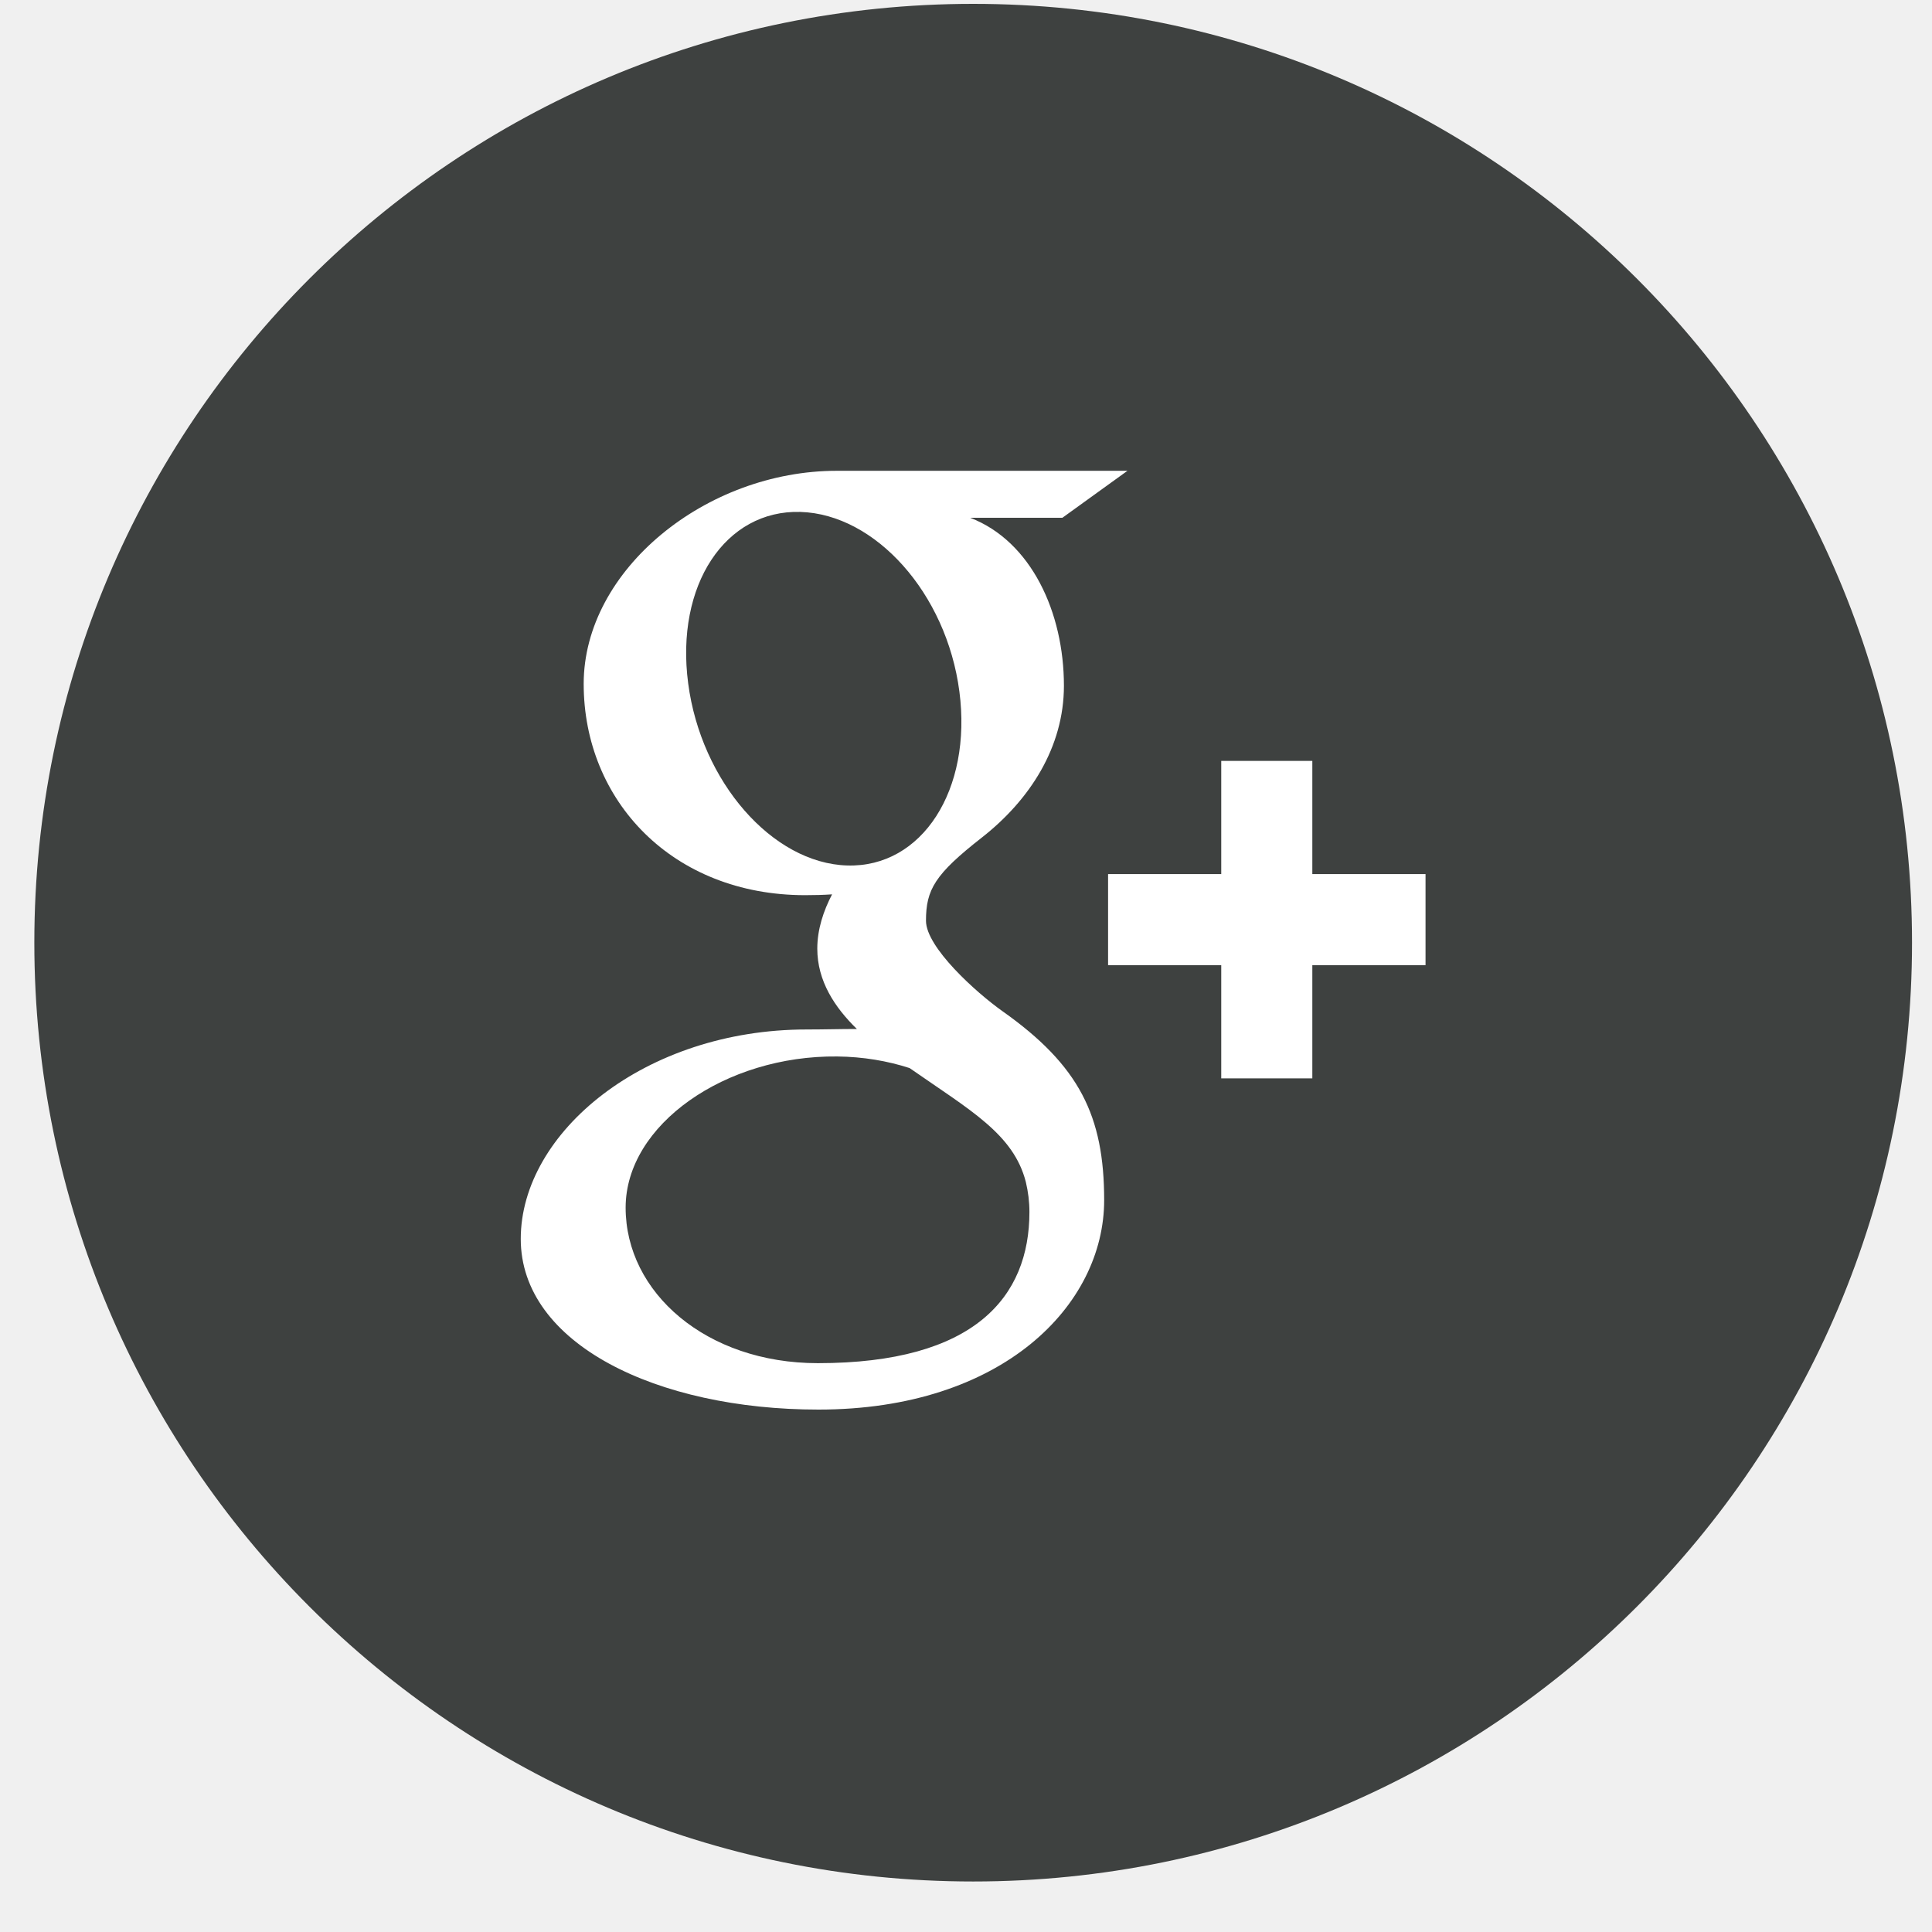
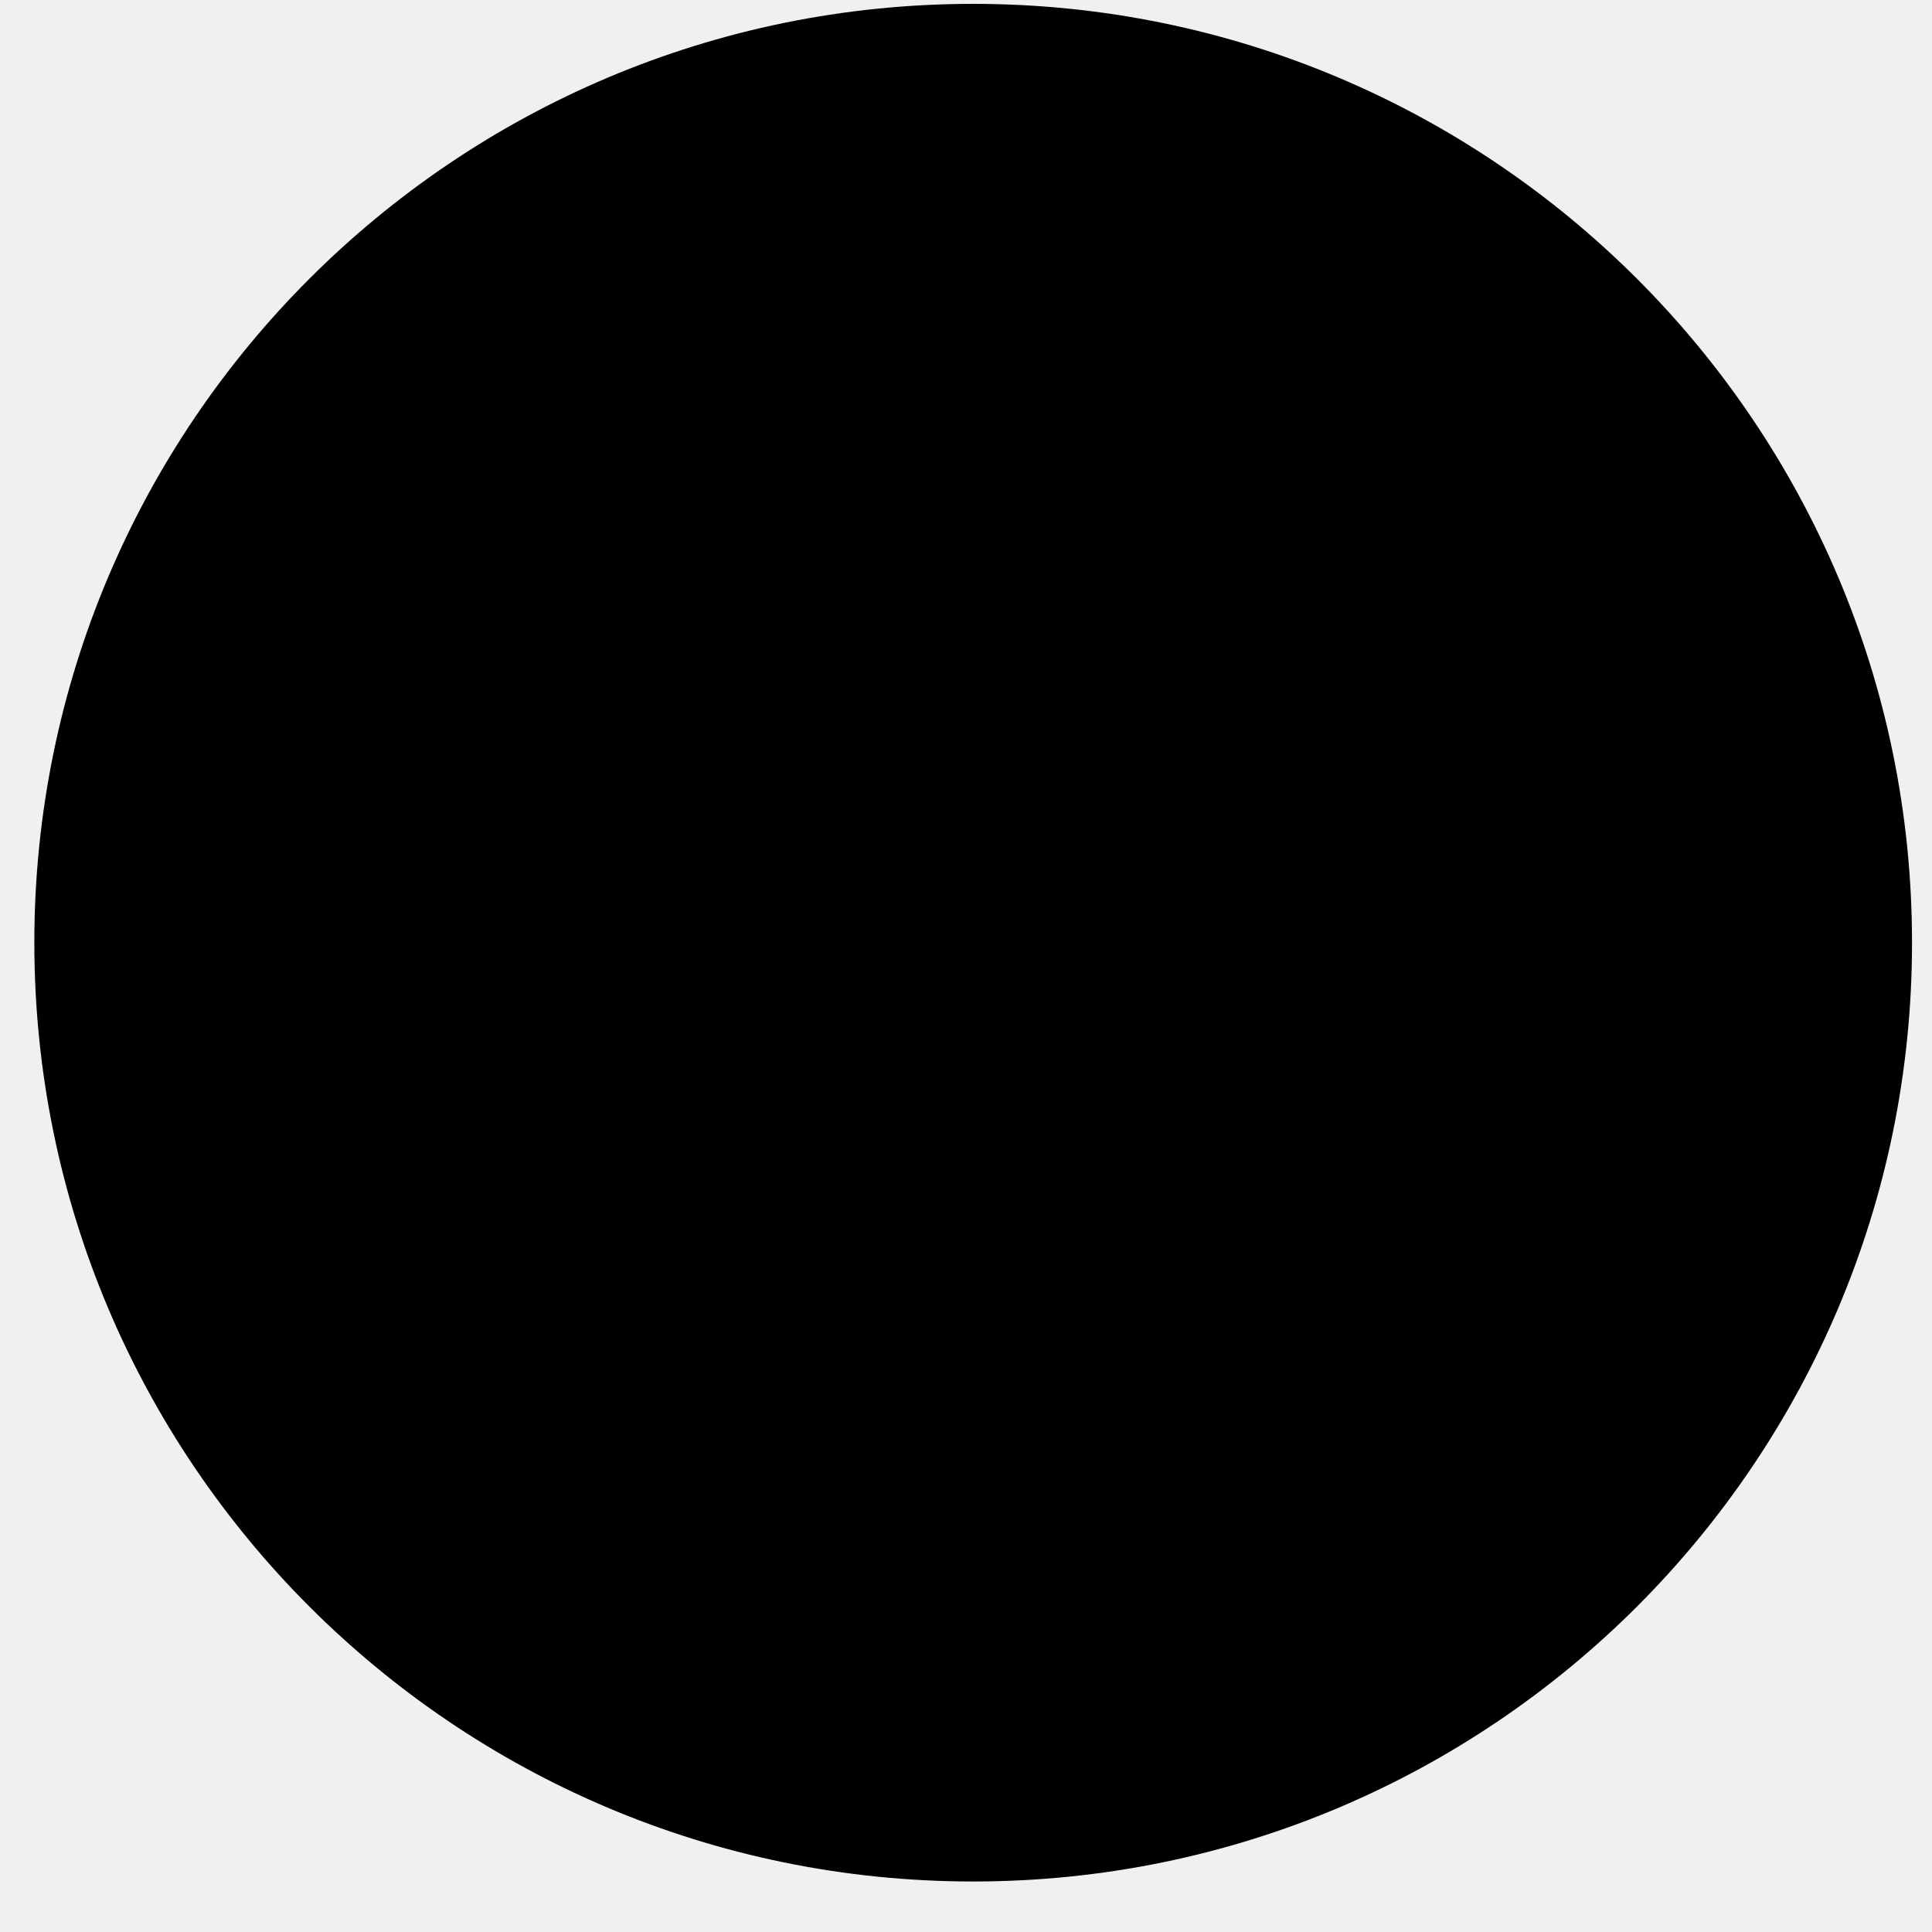
- <svg xmlns="http://www.w3.org/2000/svg" width="35px" height="35px" viewBox="0 0 35 35" version="1.1">
-   <defs />
-   <g stroke="none" stroke-width="1" fill="none" fill-rule="evenodd">
-     <g id="Google+">
-       <path d="M17.63,34.085 C27.024,34.085 34.638,26.47 34.638,17.077 C34.638,7.684 27.024,0.07 17.63,0.07 C8.237,0.07 0.622,7.684 0.622,17.077 C0.622,26.47 8.237,34.085 17.63,34.085" id="Fill-176" fill="#3E4140" />
-       <path d="M25.825,15.835 L23.774,15.835 L23.774,13.784 L22.124,13.784 L22.124,15.835 L20.074,15.835 L20.074,17.485 L22.124,17.485 L22.124,19.536 L23.774,19.536 L23.774,17.485 L25.825,17.485 L25.825,15.835 L25.825,15.835 Z M18.161,18.319 C17.685,17.982 16.775,17.162 16.775,16.68 C16.775,16.115 16.937,15.838 17.786,15.174 C18.657,14.492 19.274,13.535 19.274,12.423 C19.274,11.098 18.684,9.807 17.576,9.38 L19.246,9.38 L20.425,8.529 L15.157,8.529 C12.796,8.529 10.574,10.318 10.574,12.389 C10.574,14.507 12.184,16.217 14.586,16.217 C14.753,16.217 14.915,16.213 15.074,16.202 C14.918,16.5 14.806,16.837 14.806,17.185 C14.806,17.774 15.123,18.251 15.523,18.641 C15.221,18.641 14.928,18.65 14.611,18.65 C11.686,18.65 9.434,20.512 9.434,22.444 C9.434,24.346 11.902,25.536 14.827,25.536 C18.161,25.536 20.003,23.645 20.003,21.742 C20.003,20.216 19.553,19.303 18.161,18.319 L18.161,18.319 Z M15.348,15.679 C13.991,15.639 12.701,14.161 12.467,12.38 C12.232,10.597 13.143,9.234 14.5,9.274 C15.856,9.315 17.146,10.744 17.38,12.526 C17.614,14.308 16.705,15.72 15.348,15.679 L15.348,15.679 Z M14.816,24.695 C12.794,24.695 11.334,23.416 11.334,21.878 C11.334,20.371 13.146,19.117 15.167,19.139 C15.639,19.144 16.079,19.22 16.478,19.349 C17.575,20.113 18.362,20.543 18.584,21.413 C18.626,21.59 18.649,21.771 18.649,21.956 C18.649,23.494 17.659,24.695 14.816,24.695 L14.816,24.695 Z" id="Fill-177" fill="#FFFFFF" />
-     </g>
-   </g>
+ <svg xmlns="http://www.w3.org/2000/svg" width="100%" height="100%" viewBox="0 0 35 35" version="1.1">
+   <path class="gl-sharing-tags-icon-fill sharing-tags-icon-fill" d="M17.63,34.085 C27.024,34.085 34.638,26.47 34.638,17.077 C34.638,7.684 27.024,0.07 17.63,0.07 C8.237,0.07 0.622,7.684 0.622,17.077 C0.622,26.47 8.237,34.085 17.63,34.085" />
+   <path class="gl-sharing-tags-icon-in sharing-tags-icon-in" d="M25.825,15.835 L23.774,15.835 L23.774,13.784 L22.124,13.784 L22.124,15.835 L20.074,15.835 L20.074,17.485 L22.124,17.485 L22.124,19.536 L23.774,19.536 L23.774,17.485 L25.825,17.485 L25.825,15.835 L25.825,15.835 Z M18.161,18.319 C17.685,17.982 16.775,17.162 16.775,16.68 C16.775,16.115 16.937,15.838 17.786,15.174 C18.657,14.492 19.274,13.535 19.274,12.423 C19.274,11.098 18.684,9.807 17.576,9.38 L19.246,9.38 L20.425,8.529 L15.157,8.529 C12.796,8.529 10.574,10.318 10.574,12.389 C10.574,14.507 12.184,16.217 14.586,16.217 C14.753,16.217 14.915,16.213 15.074,16.202 C14.918,16.5 14.806,16.837 14.806,17.185 C14.806,17.774 15.123,18.251 15.523,18.641 C15.221,18.641 14.928,18.65 14.611,18.65 C11.686,18.65 9.434,20.512 9.434,22.444 C9.434,24.346 11.902,25.536 14.827,25.536 C18.161,25.536 20.003,23.645 20.003,21.742 C20.003,20.216 19.553,19.303 18.161,18.319 L18.161,18.319 Z M15.348,15.679 C13.991,15.639 12.701,14.161 12.467,12.38 C12.232,10.597 13.143,9.234 14.5,9.274 C15.856,9.315 17.146,10.744 17.38,12.526 C17.614,14.308 16.705,15.72 15.348,15.679 L15.348,15.679 Z M14.816,24.695 C12.794,24.695 11.334,23.416 11.334,21.878 C11.334,20.371 13.146,19.117 15.167,19.139 C15.639,19.144 16.079,19.22 16.478,19.349 C17.575,20.113 18.362,20.543 18.584,21.413 C18.626,21.59 18.649,21.771 18.649,21.956 C18.649,23.494 17.659,24.695 14.816,24.695 L14.816,24.695 Z" />
</svg>
